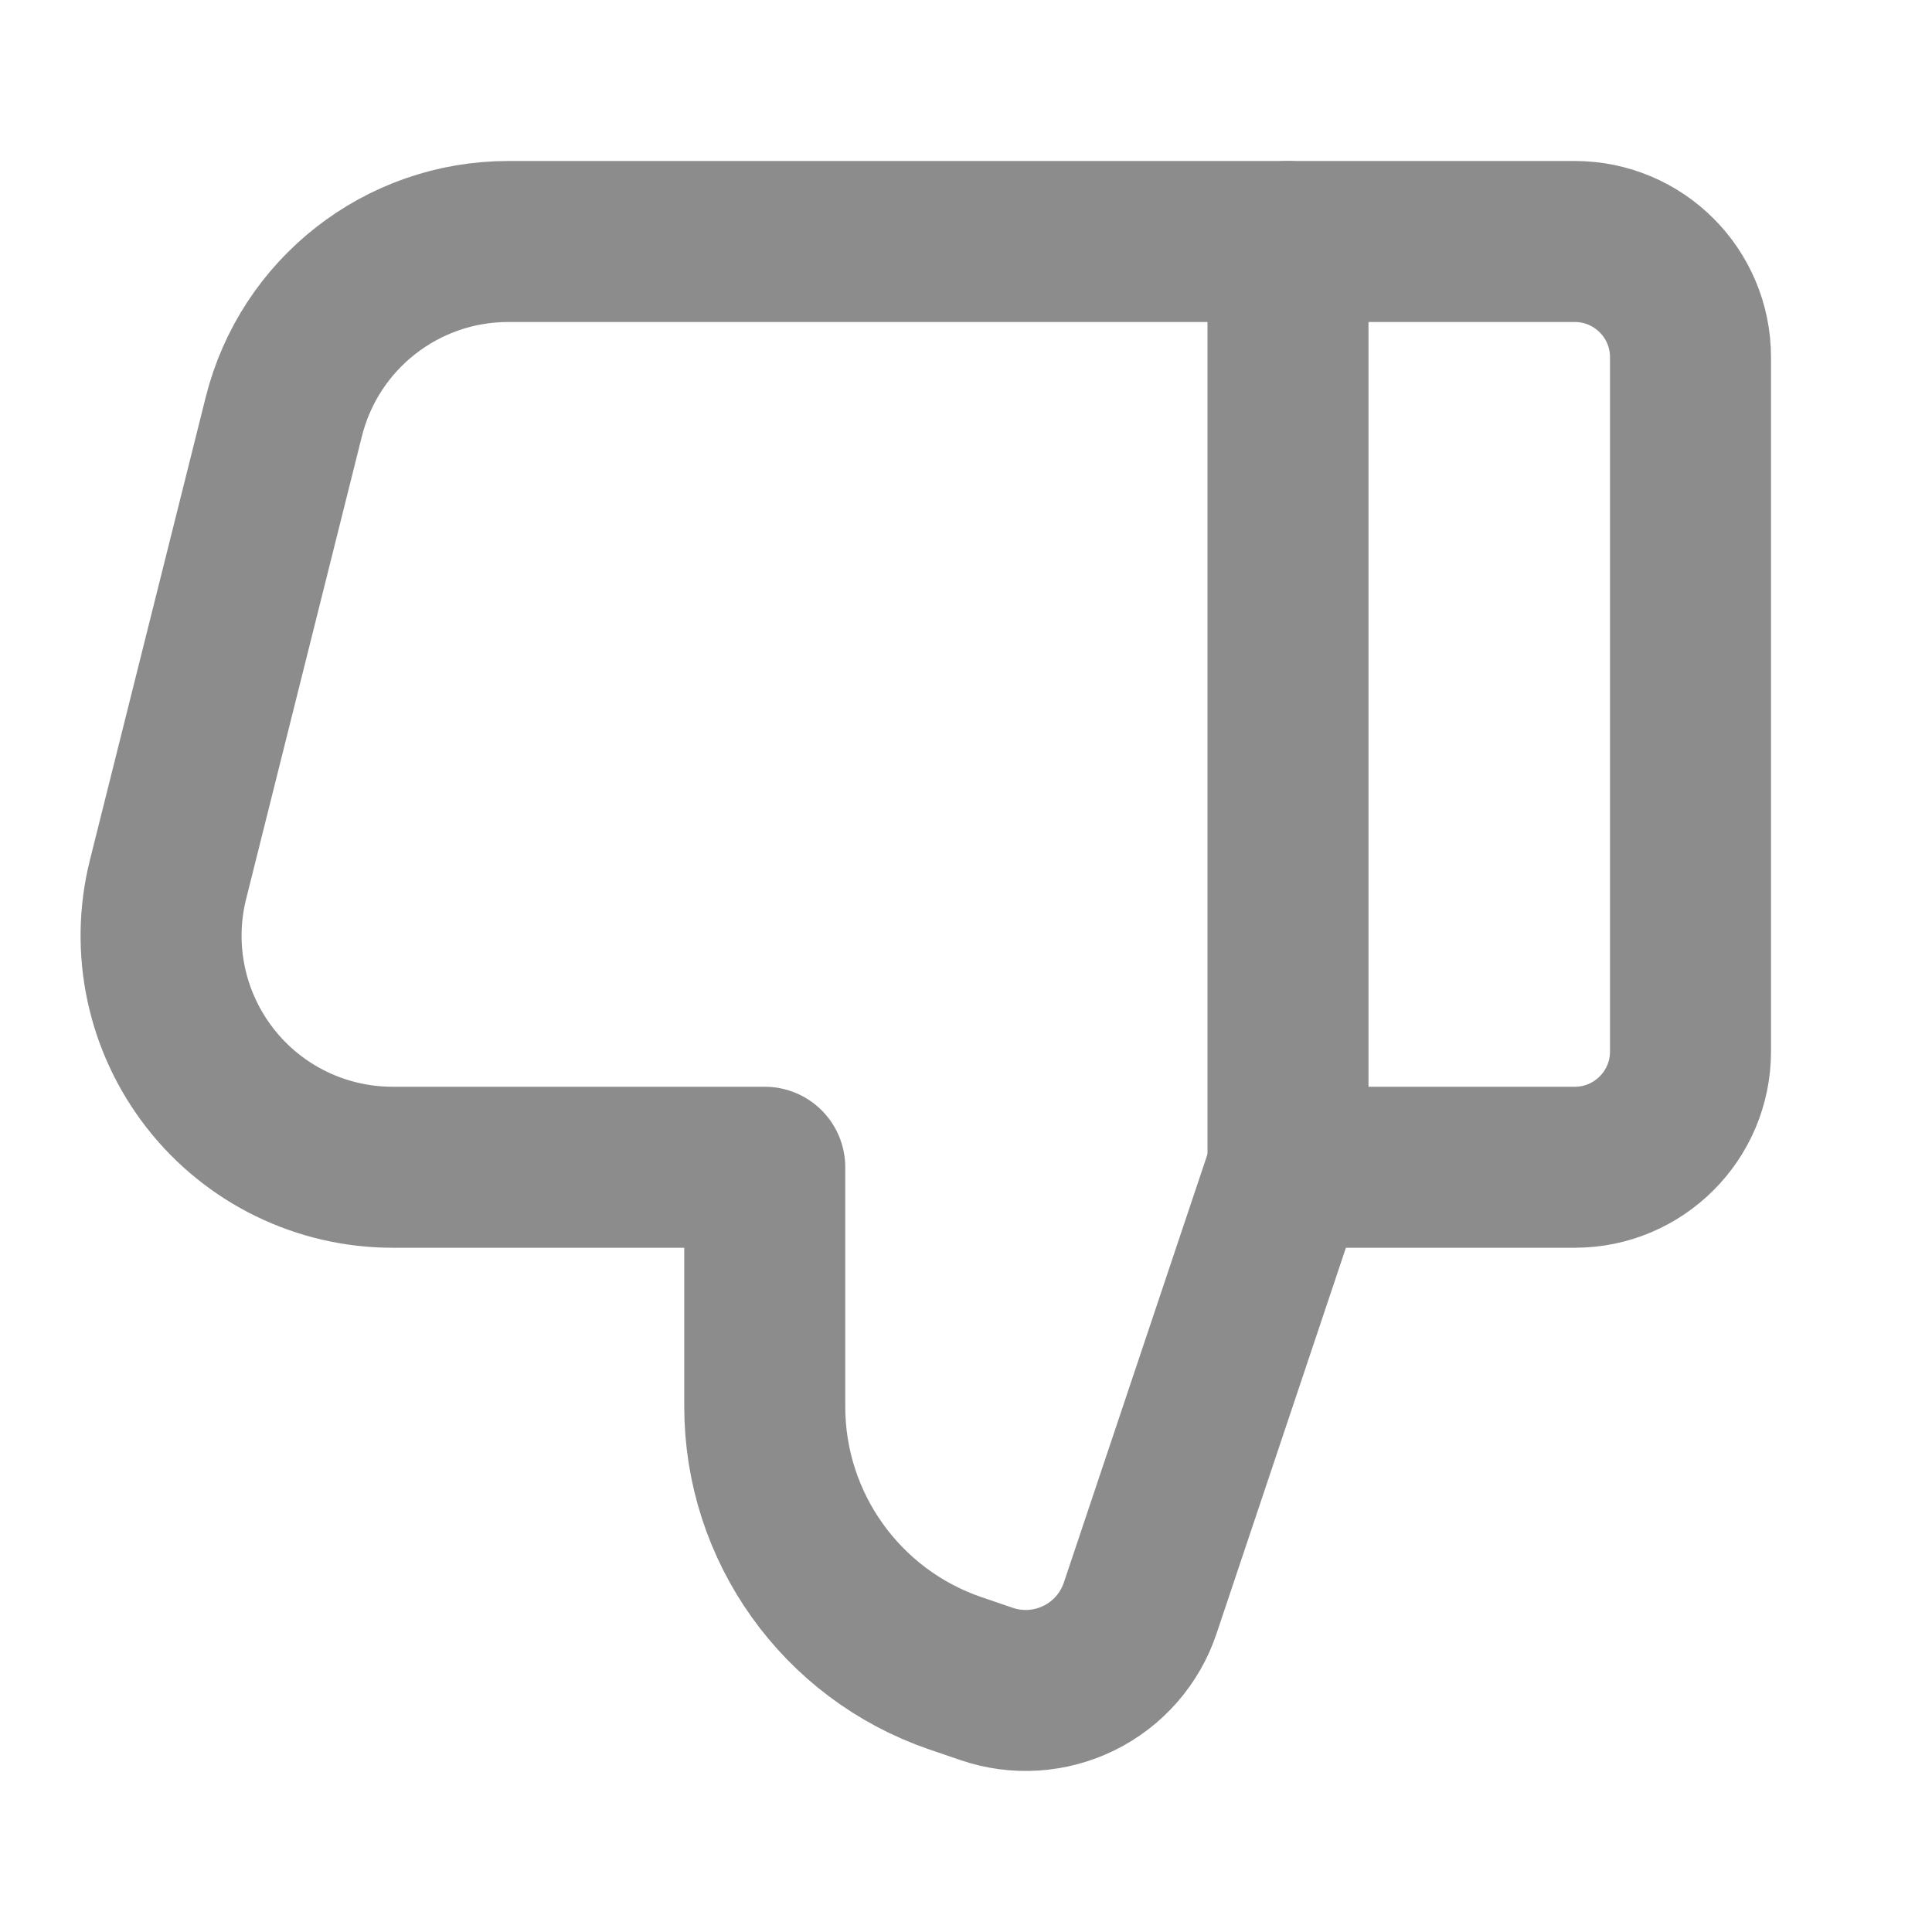
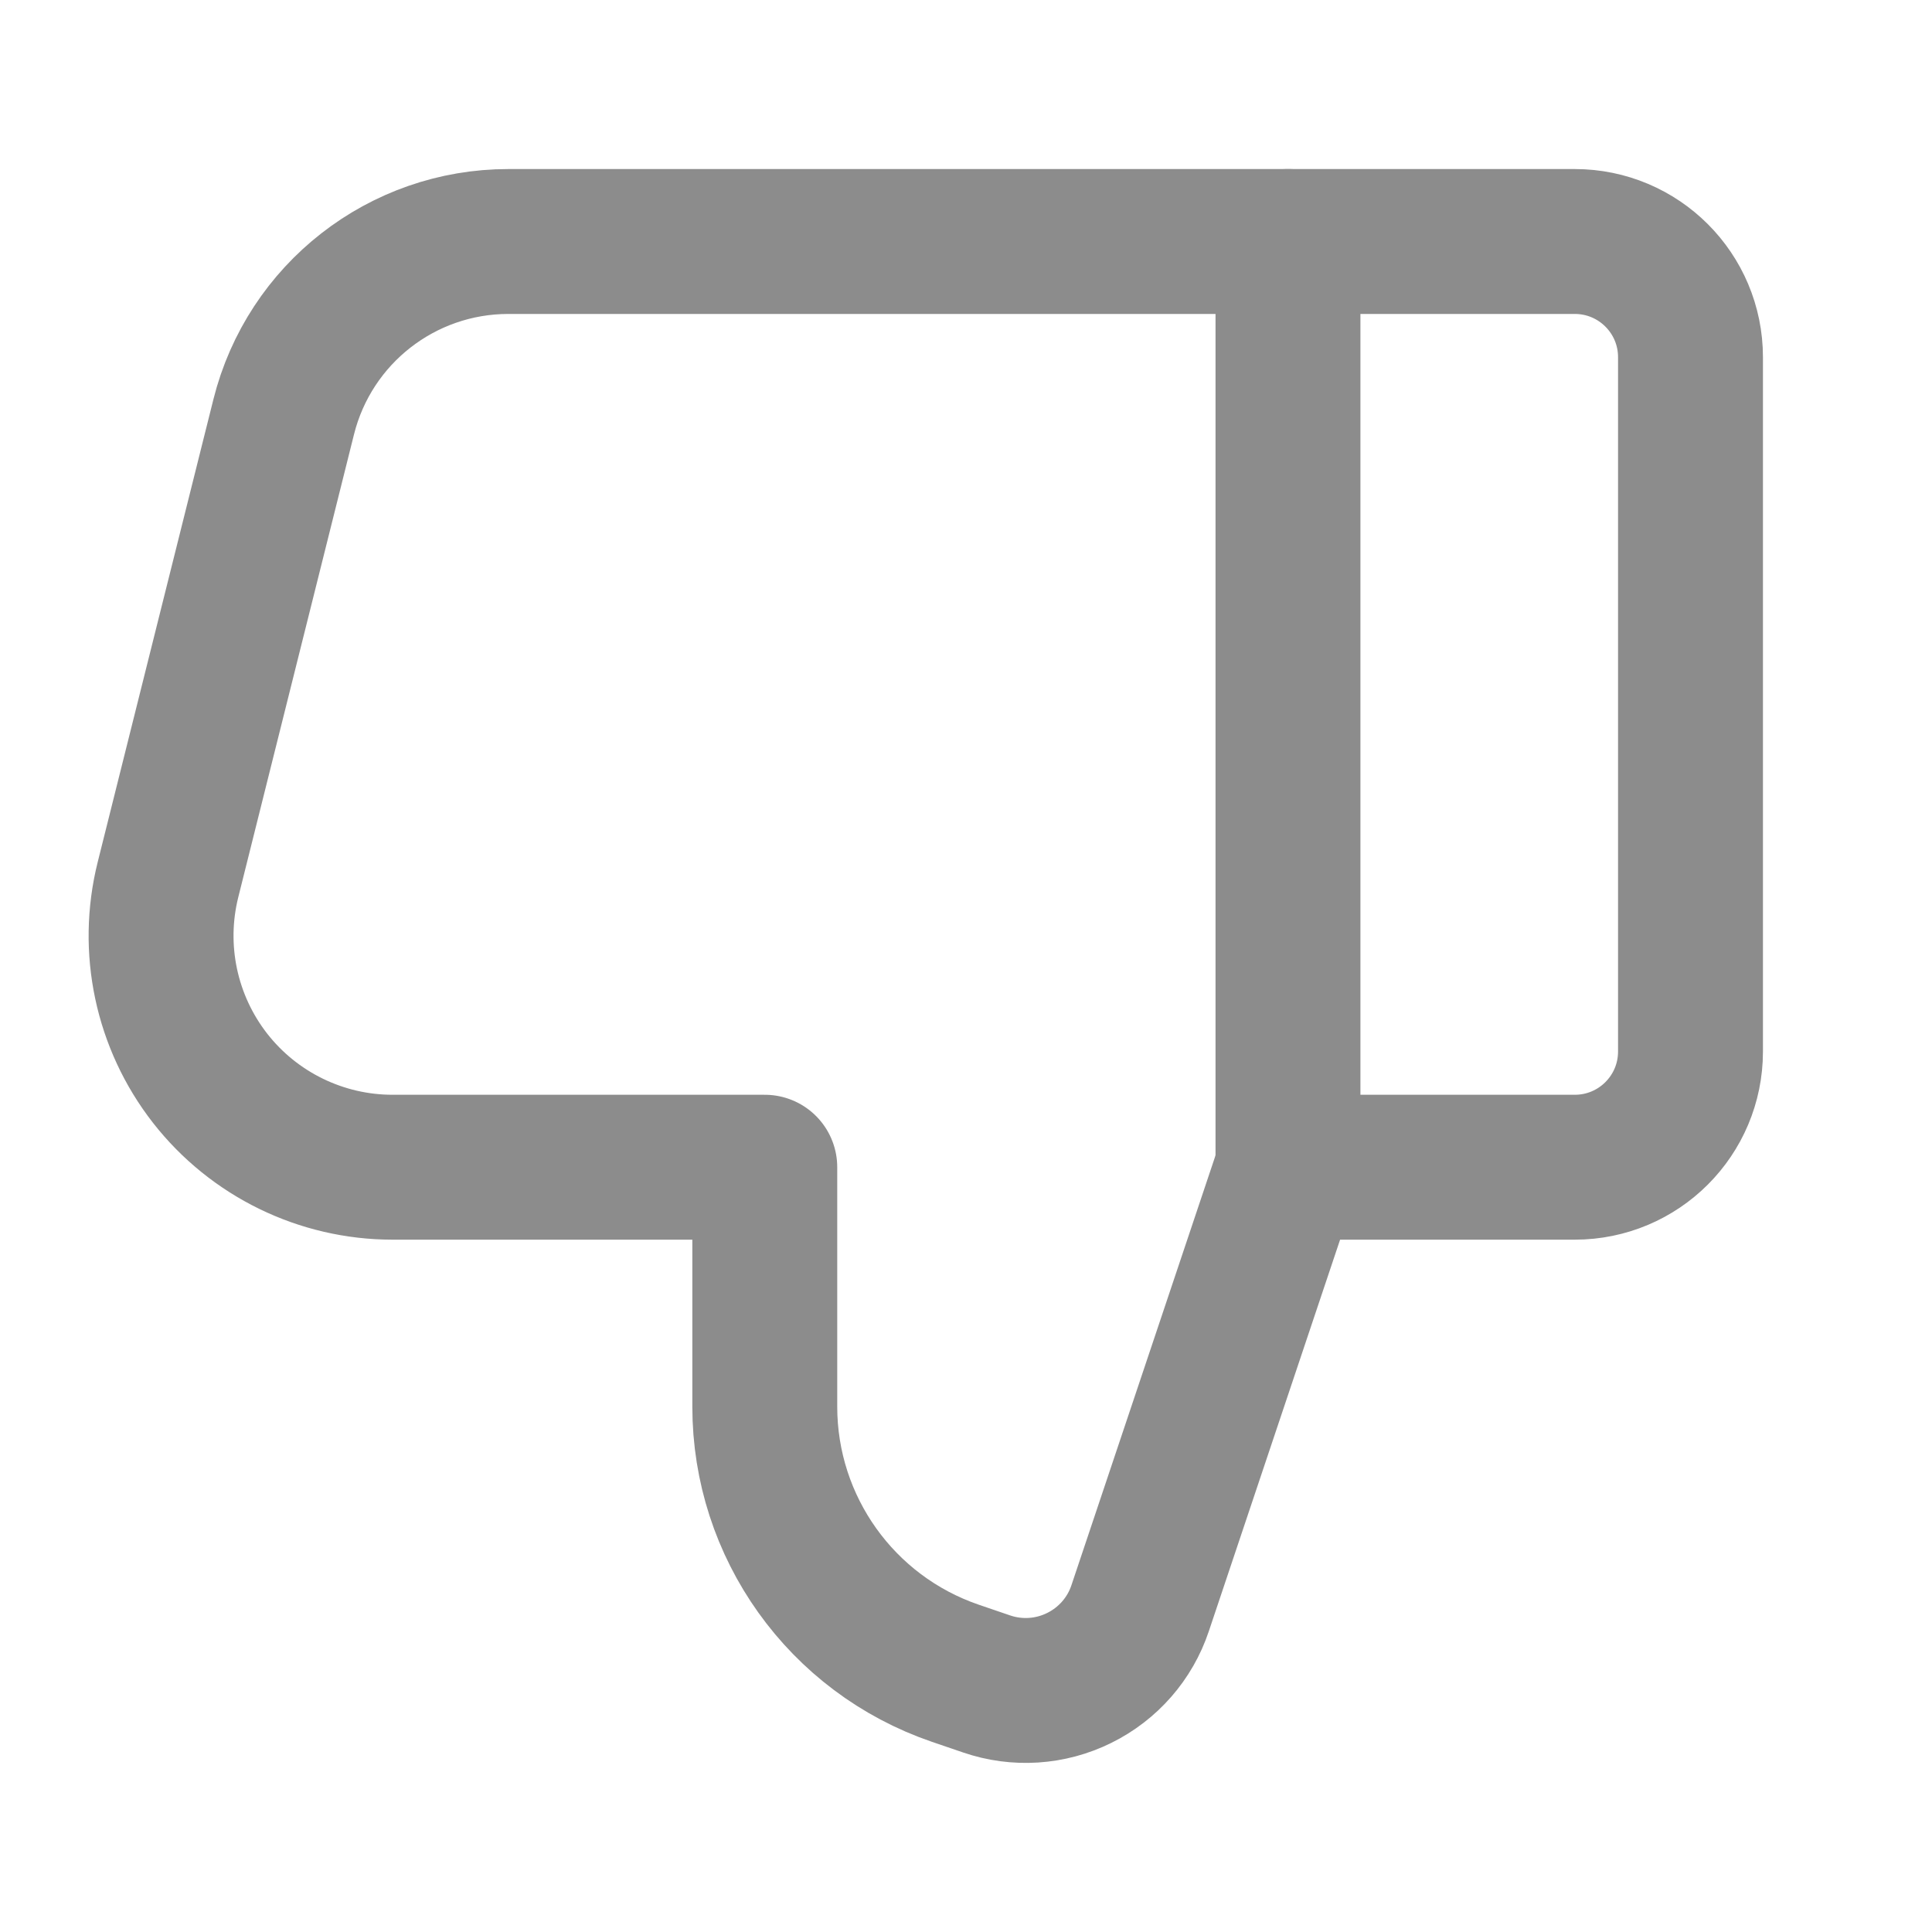
- <svg xmlns="http://www.w3.org/2000/svg" width="18" height="18" viewBox="0 0 18 18" fill="none">
-   <path d="M7.125 10.876L7.125 13.105C7.125 14.227 7.838 15.225 8.899 15.589L9.192 15.689C9.475 15.786 9.786 15.766 10.055 15.633C10.323 15.501 10.528 15.266 10.623 14.982L12 10.875L14.672 10.875C15.267 10.875 15.75 10.392 15.75 9.797L15.75 3.328C15.75 2.733 15.267 2.25 14.672 2.25L4.735 2.25C3.746 2.25 2.884 2.923 2.644 3.883L1.565 8.196C1.404 8.84 1.549 9.522 1.958 10.046C2.366 10.569 2.993 10.875 3.657 10.875L7.125 10.875" stroke="#8C8C8C" stroke-width="1.5" stroke-linecap="round" stroke-linejoin="round" />
-   <path d="M12 2.25L12 10.875" stroke="#8C8C8C" stroke-width="1.5" stroke-linecap="round" stroke-linejoin="round" />
+ <svg xmlns="http://www.w3.org/2000/svg" width="20" height="20" viewBox="0 0 20 20" fill="none">
+   <path d="M7.917 12.084L7.917 14.562C7.917 15.808 8.709 16.917 9.888 17.321L10.213 17.432C10.528 17.54 10.873 17.518 11.172 17.37C11.47 17.223 11.698 16.963 11.803 16.647L13.333 12.083L16.302 12.083C16.964 12.083 17.5 11.547 17.5 10.885L17.5 3.698C17.5 3.036 16.964 2.5 16.302 2.5L5.262 2.5C4.162 2.5 3.204 3.248 2.937 4.315L1.739 9.106C1.56 9.822 1.721 10.58 2.175 11.162C2.629 11.743 3.326 12.083 4.064 12.083L7.917 12.083" stroke="#8C8C8C" stroke-width="1.5" stroke-linecap="round" stroke-linejoin="round" />
+   <path d="M13.333 2.5L13.333 12.083" stroke="#8C8C8C" stroke-width="1.5" stroke-linecap="round" stroke-linejoin="round" />
</svg>
